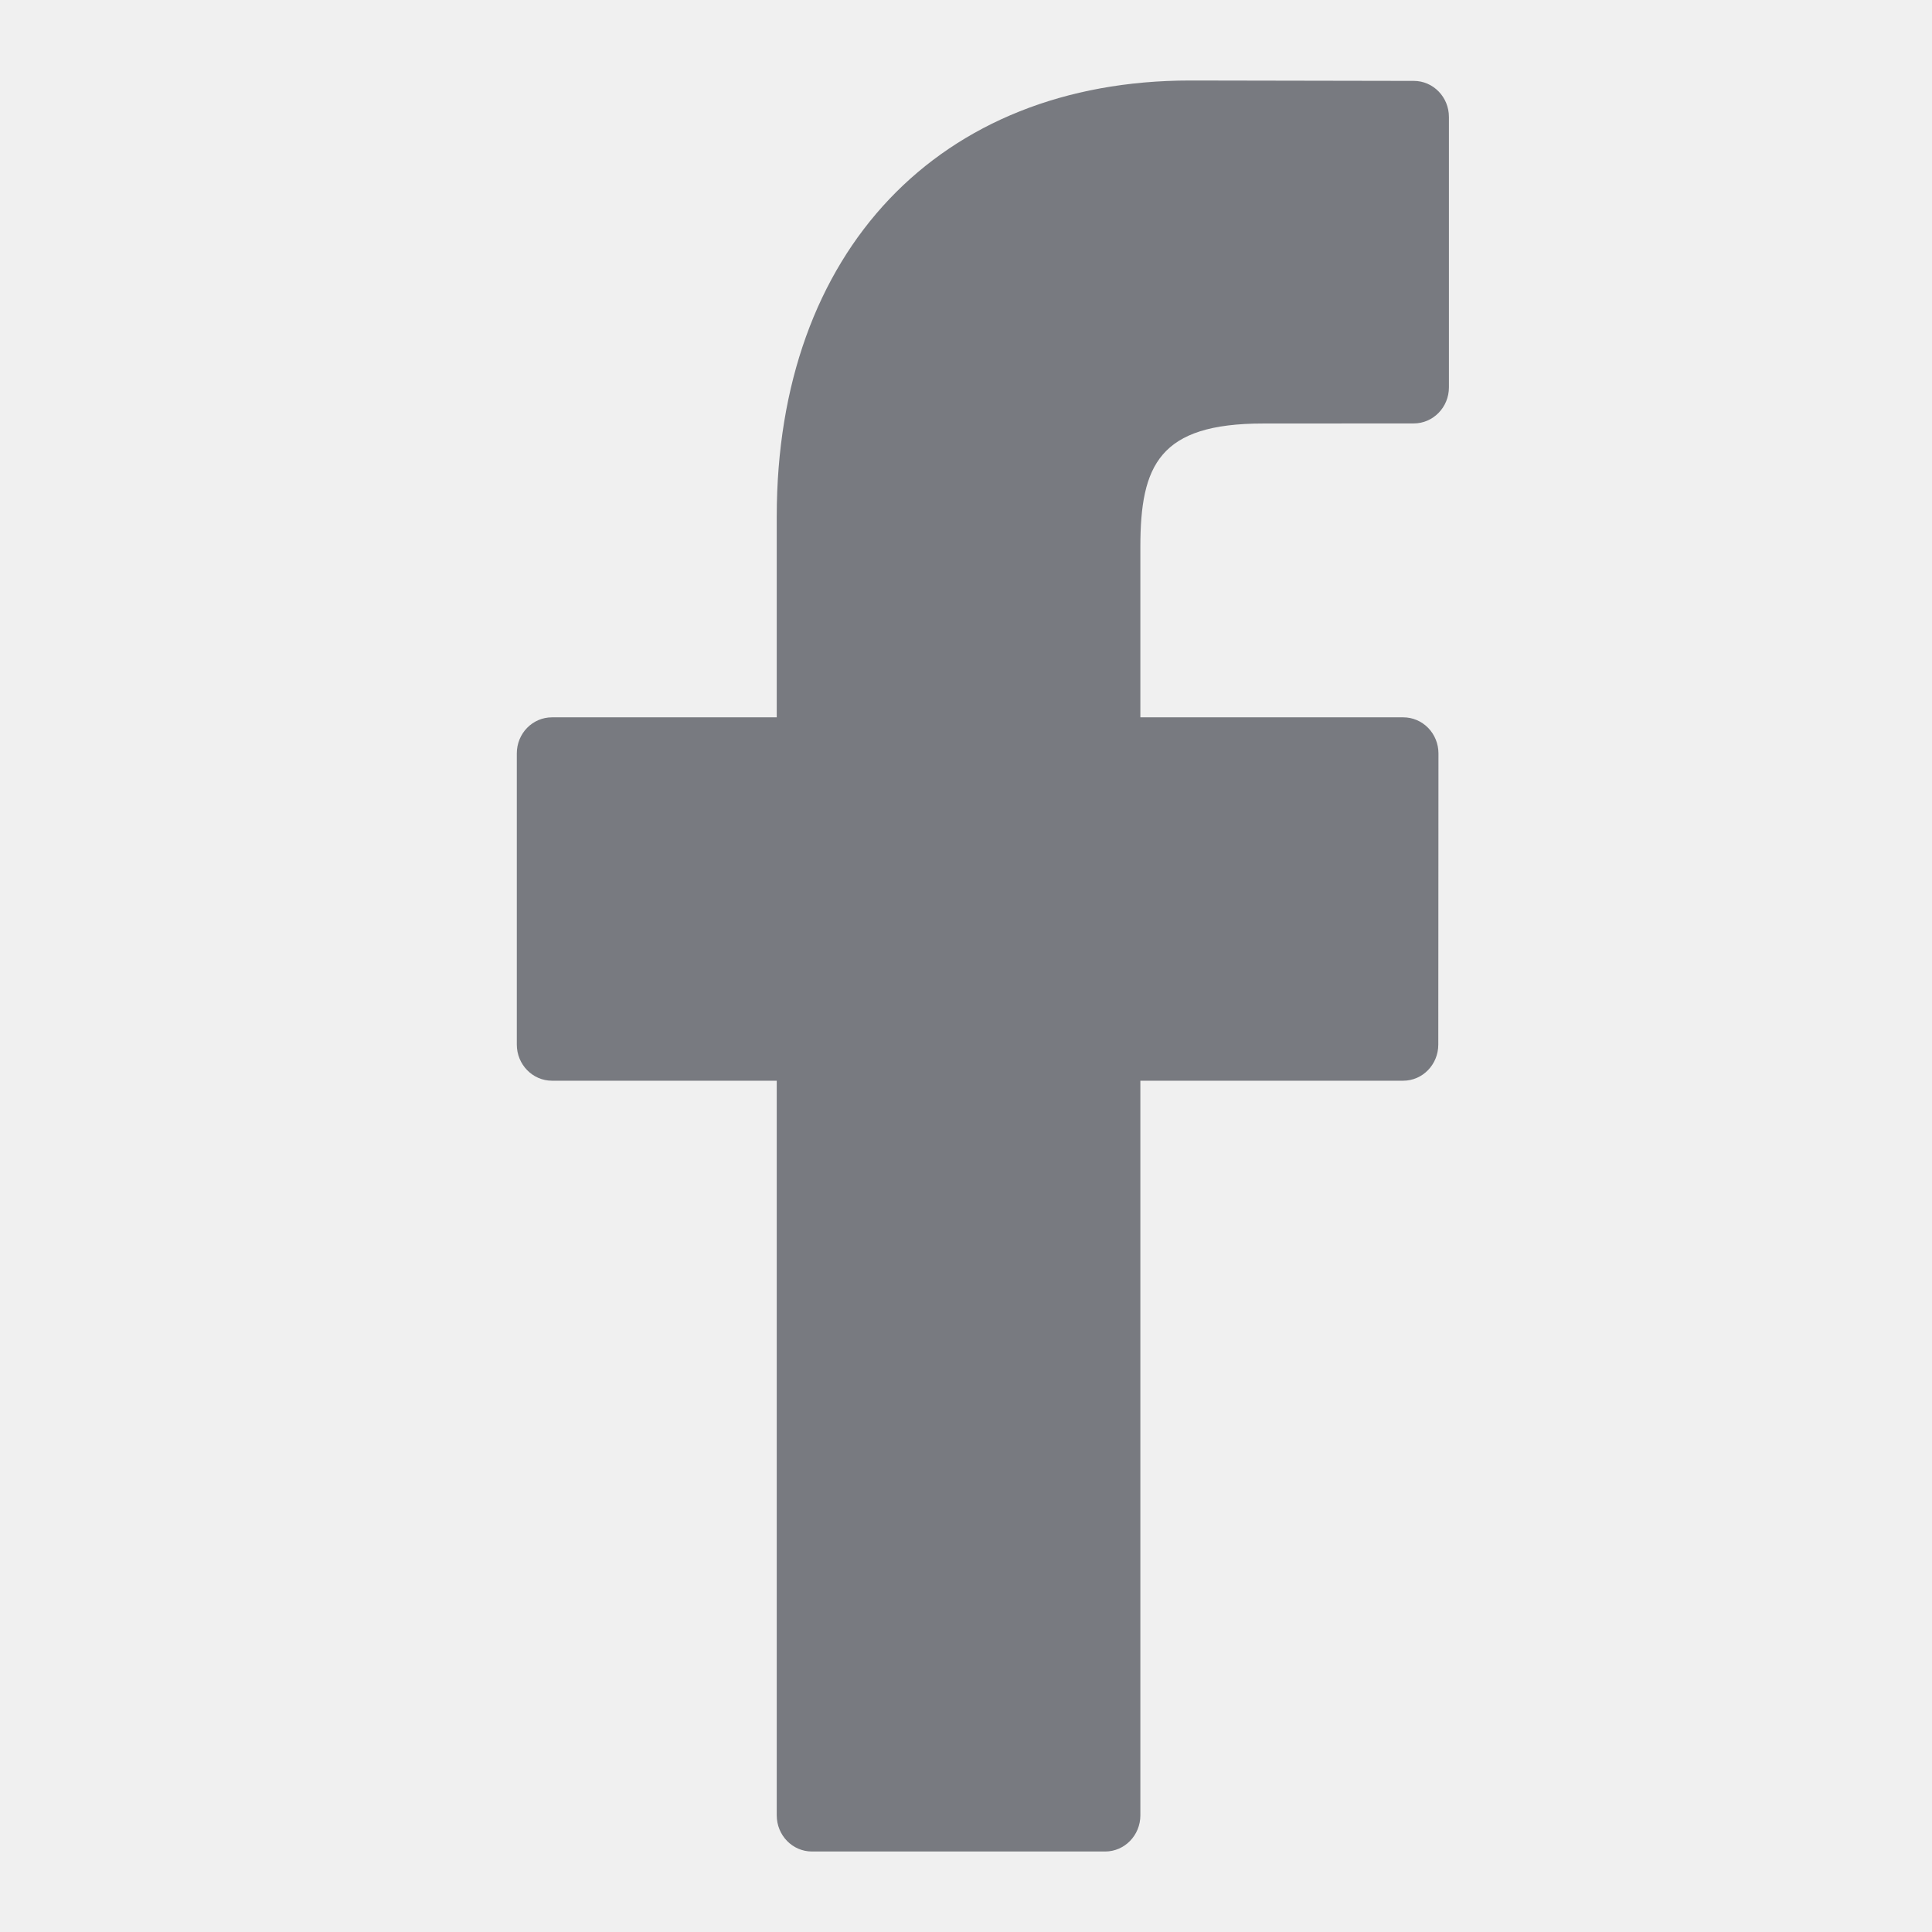
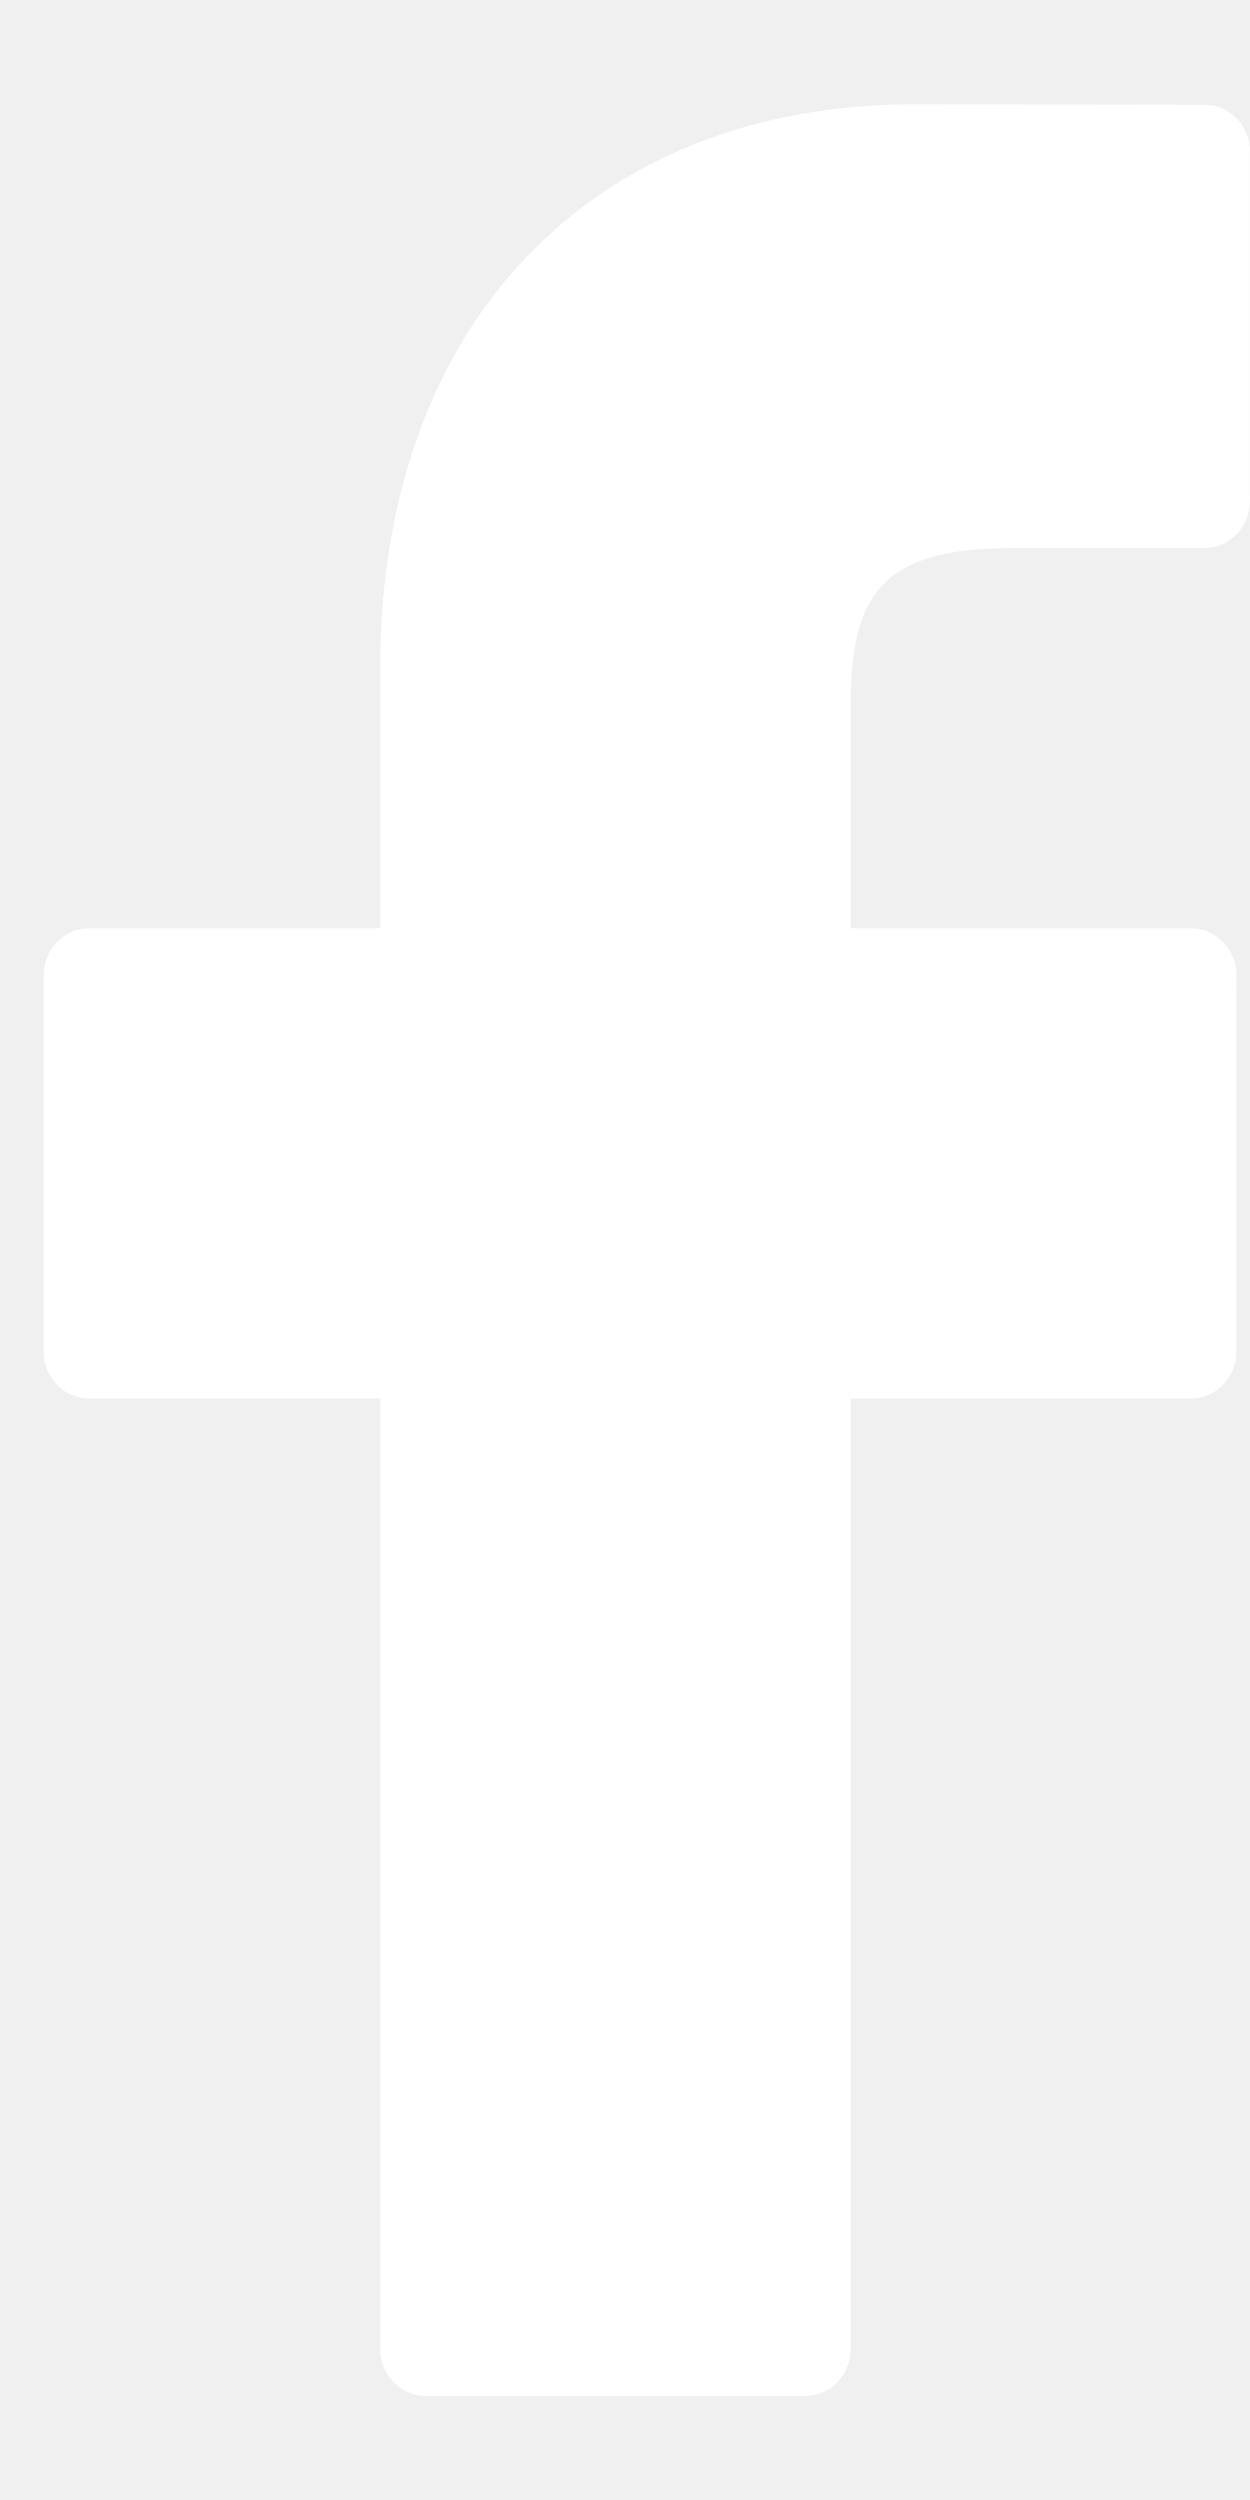
- <svg xmlns="http://www.w3.org/2000/svg" width="24" height="24" viewBox="0 0 24 24" fill="none">
-   <path d="M17.563 1.005L14.786 1C11.665 1 9.649 3.125 9.649 6.414V8.911H6.857C6.615 8.911 6.42 9.111 6.42 9.359V12.976C6.42 13.224 6.616 13.425 6.857 13.425H9.649V22.551C9.649 22.799 9.844 23 10.086 23H13.729C13.97 23 14.166 22.799 14.166 22.551V13.425H17.431C17.672 13.425 17.867 13.224 17.867 12.976L17.869 9.359C17.869 9.24 17.823 9.126 17.741 9.042C17.659 8.958 17.548 8.911 17.432 8.911H14.166V6.794C14.166 5.777 14.402 5.261 15.691 5.261L17.562 5.26C17.803 5.26 17.999 5.059 17.999 4.812V1.453C17.999 1.206 17.804 1.005 17.563 1.005Z" fill="#787A80" />
+ <svg xmlns="http://www.w3.org/2000/svg" width="10" height="20" viewBox="0 0 10 20" fill="none">
+   <path d="M9.636 0.838L7.321 0.834C4.721 0.834 3.041 2.605 3.041 5.346V7.426H0.714C0.513 7.426 0.35 7.594 0.35 7.8V10.814C0.35 11.021 0.513 11.188 0.714 11.188H3.041V18.794C3.041 19 3.204 19.167 3.405 19.167H6.441C6.642 19.167 6.805 19 6.805 18.794V11.188H9.526C9.727 11.188 9.89 11.021 9.89 10.814L9.891 7.8C9.891 7.701 9.852 7.606 9.784 7.536C9.716 7.466 9.623 7.426 9.527 7.426H6.805V5.663C6.805 4.815 7.002 4.385 8.076 4.385L9.635 4.384C9.836 4.384 9.999 4.217 9.999 4.01V1.212C9.999 1.005 9.837 0.838 9.636 0.838Z" fill="white" />
</svg>
